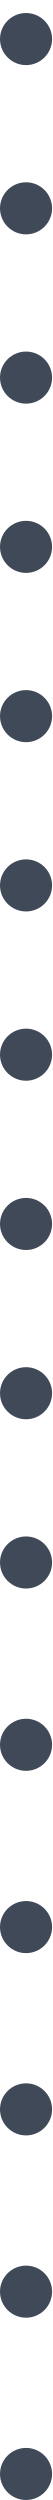
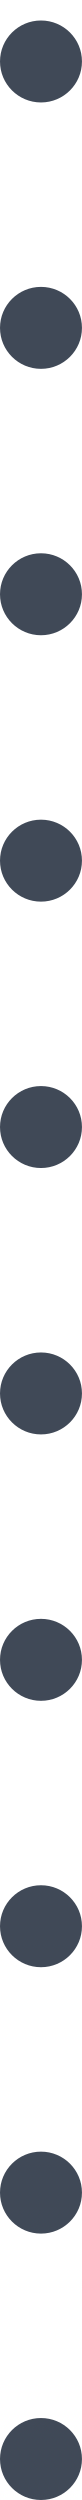
- <svg xmlns="http://www.w3.org/2000/svg" width="2" height="96" viewBox="0 0 2 96" fill="none">
+ <svg xmlns="http://www.w3.org/2000/svg" width="2" height="61" viewBox="0 0 2 61" fill="none">
  <circle cx="1" cy="1.5" r="1" fill="#404957" />
  <circle cx="1" cy="8" r="1" fill="#404957" />
  <circle cx="1" cy="14.5" r="1" fill="#404957" />
  <circle cx="1" cy="21" r="1" fill="#404957" />
  <circle cx="1" cy="27.5" r="1" fill="#404957" />
  <circle cx="1" cy="34" r="1" fill="#404957" />
  <circle cx="1" cy="40.5" r="1" fill="#404957" />
  <circle cx="1" cy="47" r="1" fill="#404957" />
  <circle cx="1" cy="53.5" r="1" fill="#404957" />
  <circle cx="1" cy="60" r="1" fill="#404957" />
-   <circle cx="1" cy="67" r="1" fill="#404957" />
-   <circle cx="1" cy="74" r="1" fill="#404957" />
-   <circle cx="1" cy="81" r="1" fill="#404957" />
-   <circle cx="1" cy="88" r="1" fill="#404957" />
-   <circle cx="1" cy="95" r="1" fill="#404957" />
</svg>
